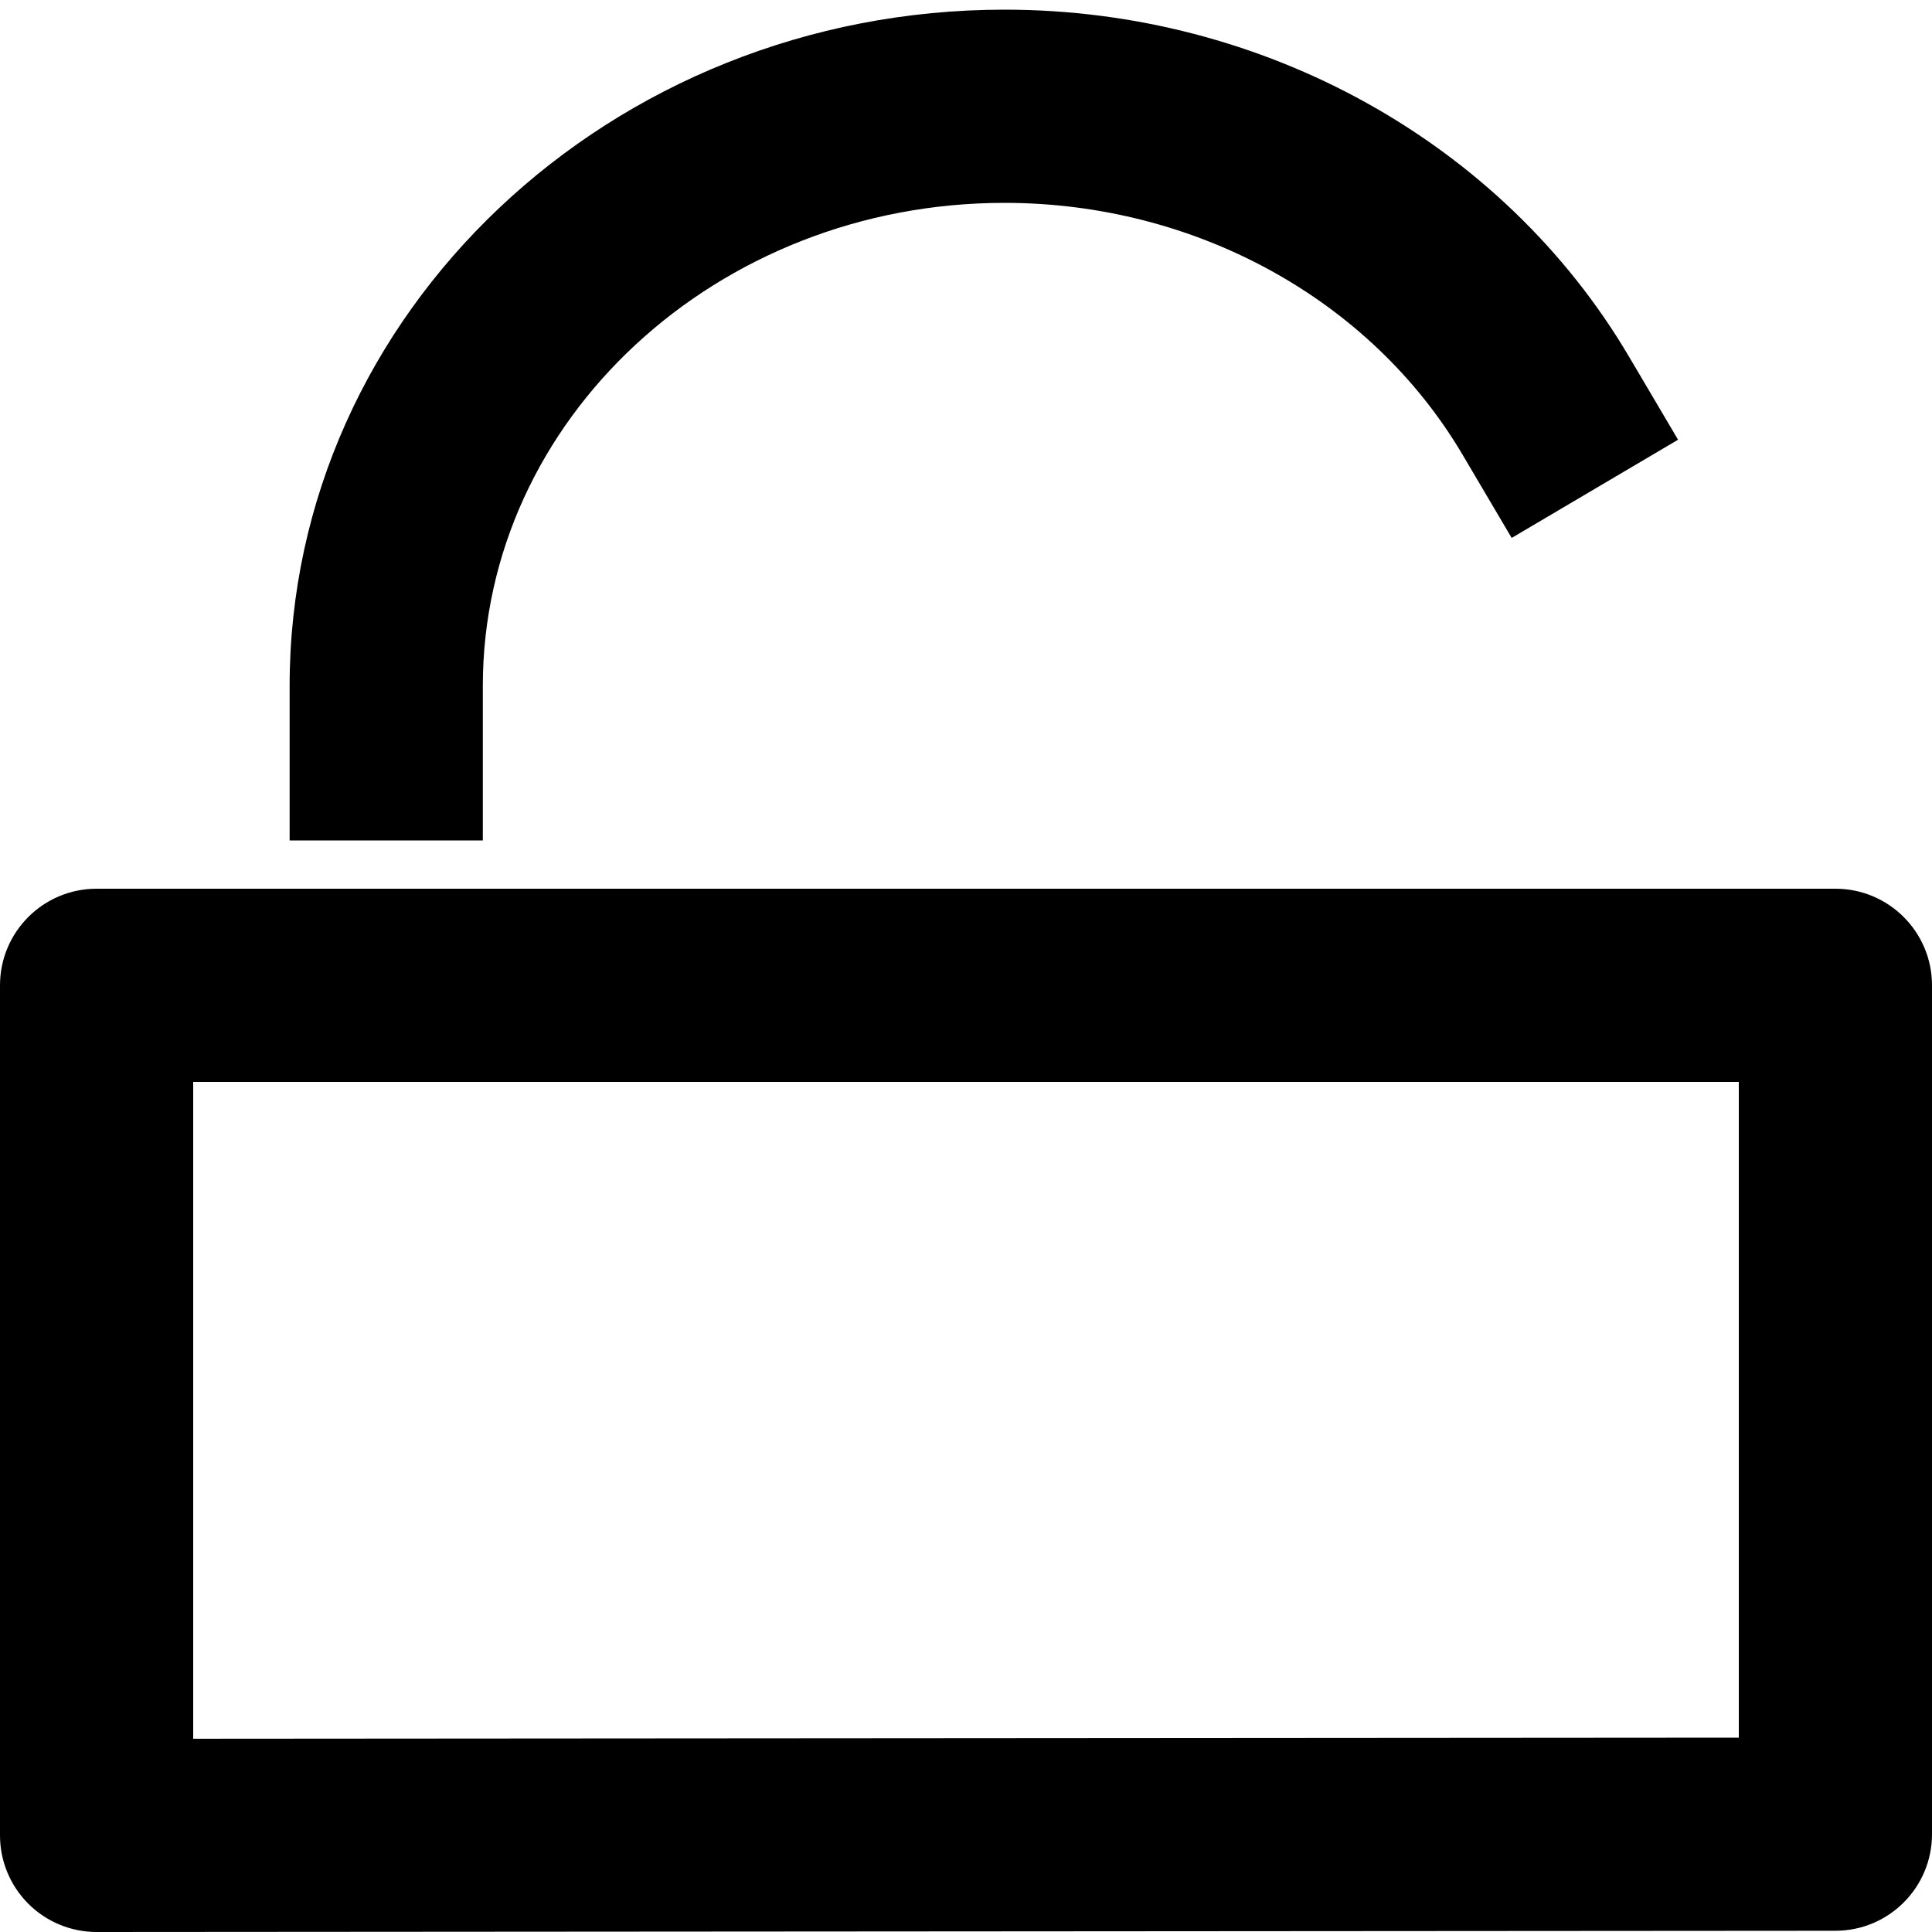
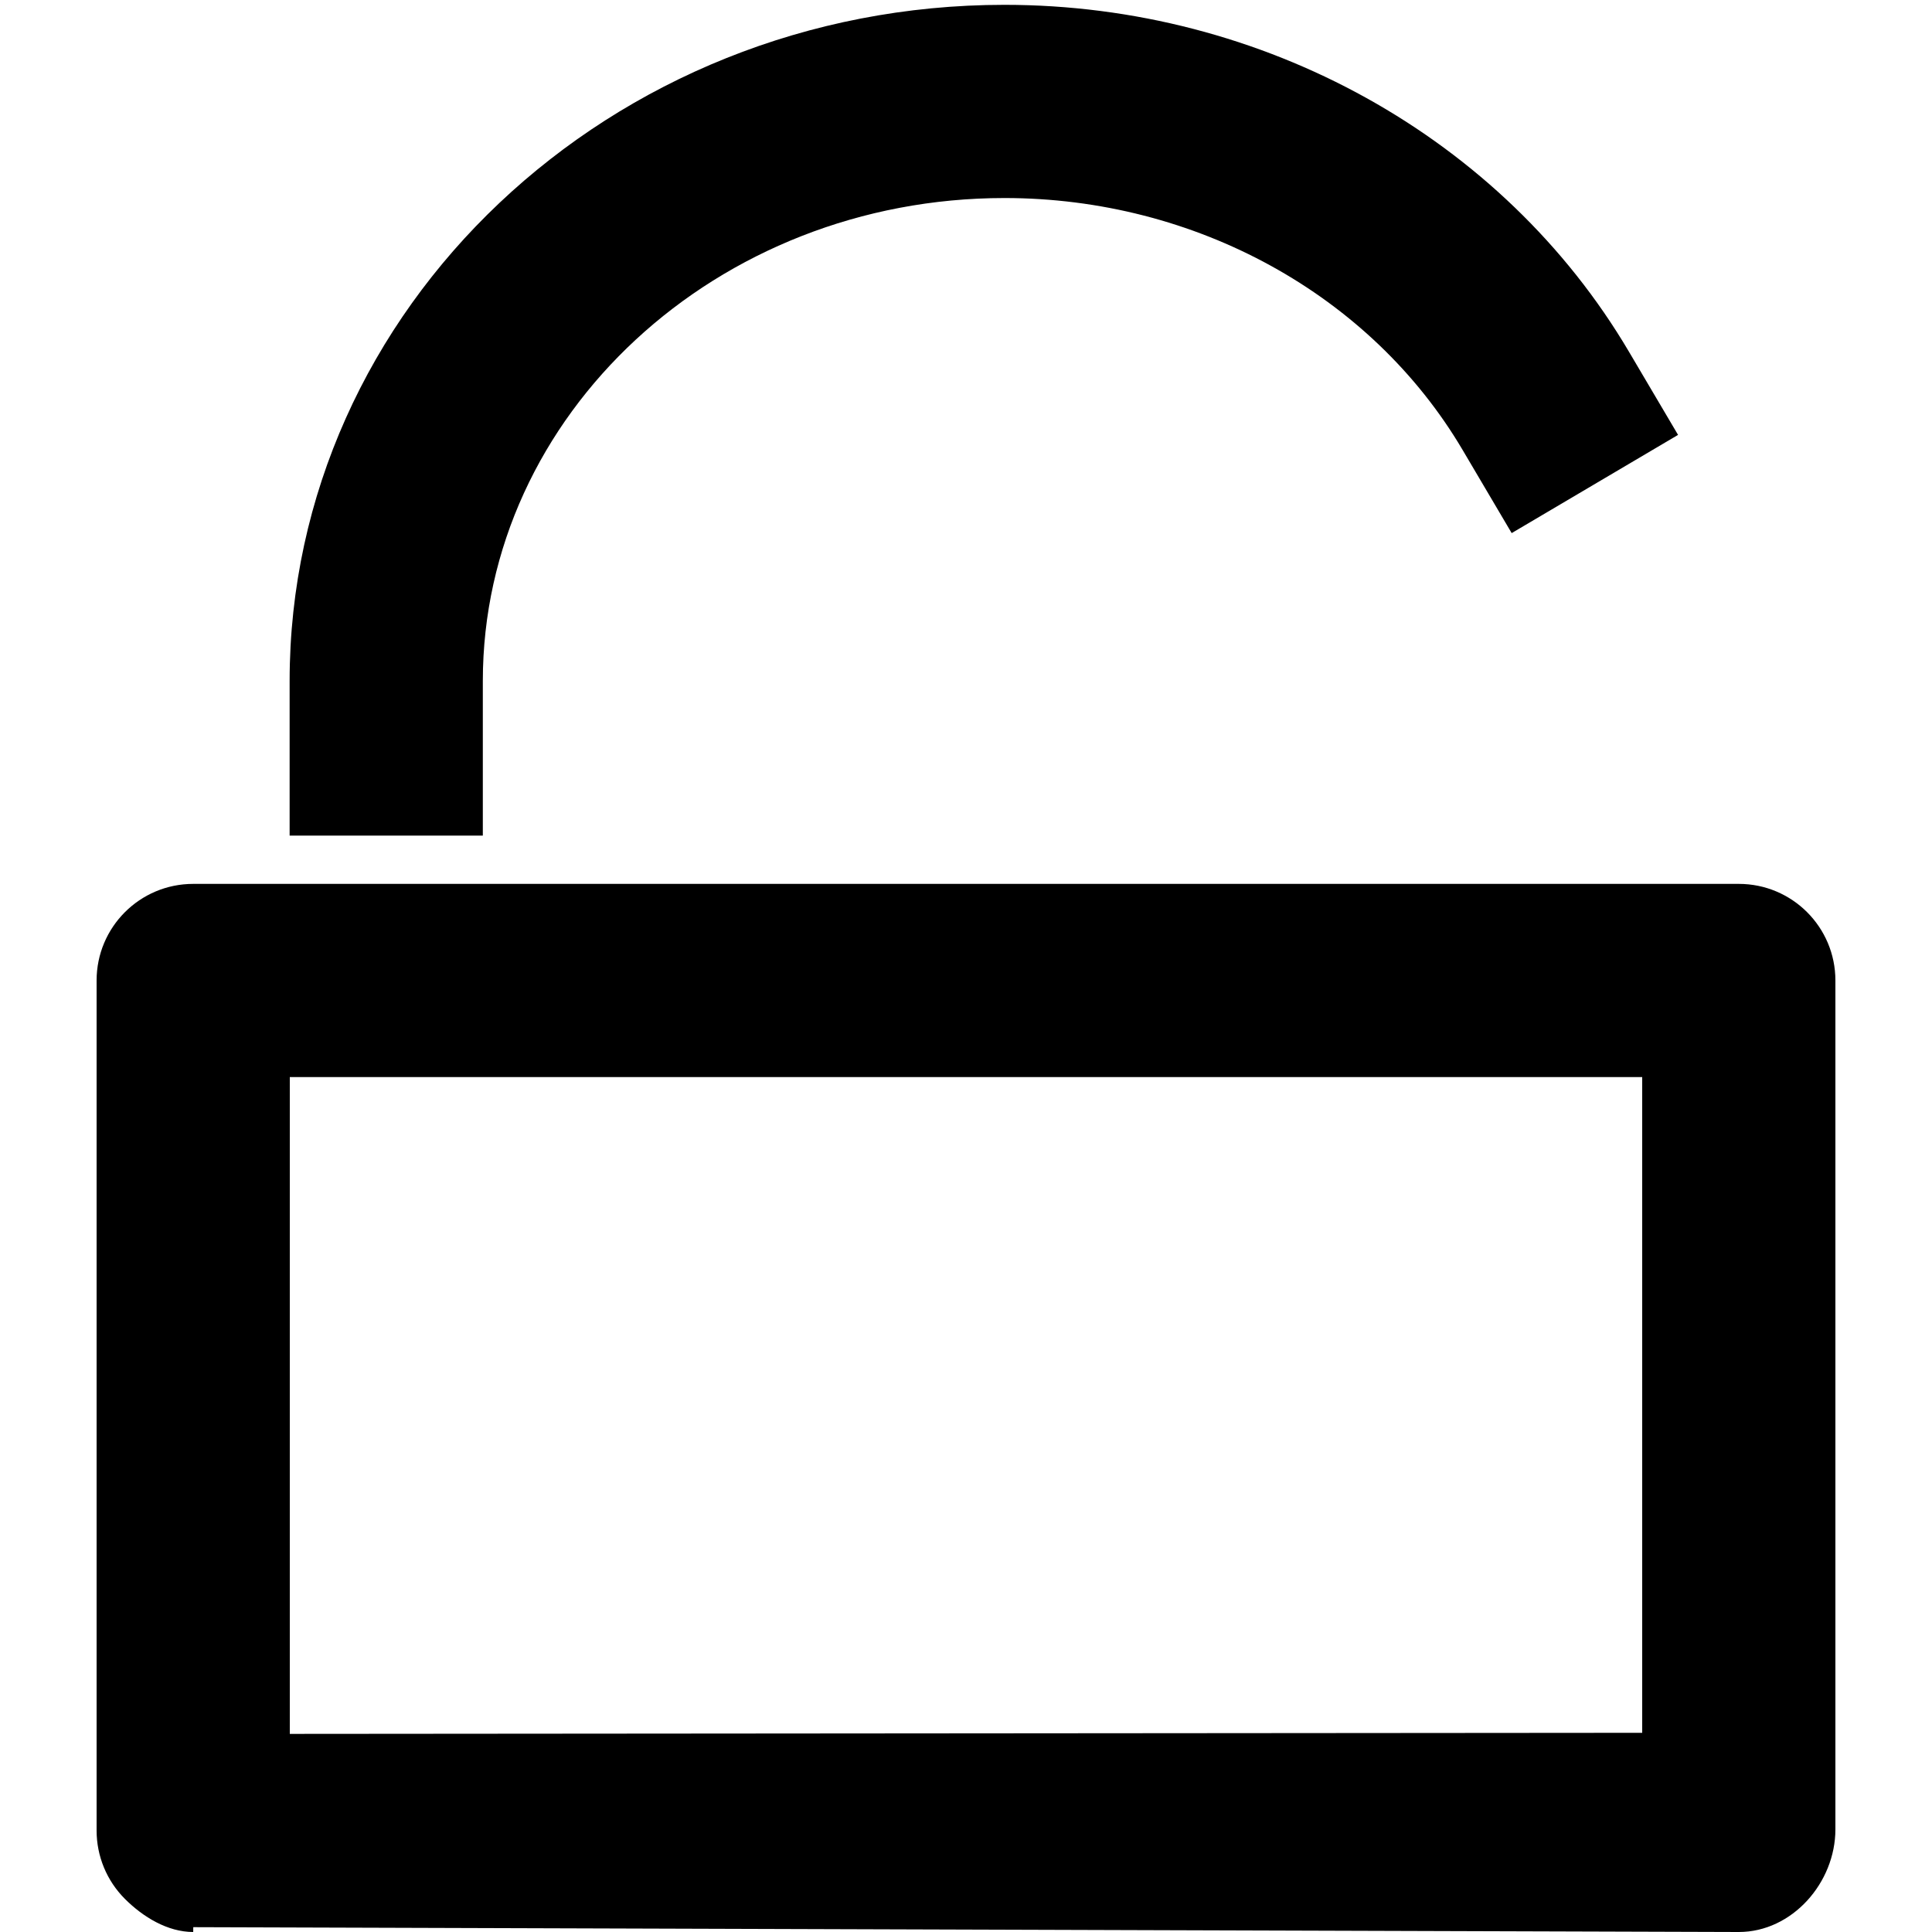
<svg xmlns="http://www.w3.org/2000/svg" version="1.1" x="0px" y="0px" width="100px" height="100px" viewBox="0 0 100 100" enable-background="new 0 0 100 100" xml:space="preserve">
  <g id="Layer_3" display="none">
</g>
  <g id="Your_Icon">
</g>
  <g id="Layer_4">
-     <path d="M5,100c-1.325,0-2.597-0.526-3.534-1.463C0.527,97.599,0,96.327,0,95V51c0-2.761,2.238-5,5-5h90c2.762,0,5,2.239,5,5   v43.936c0,2.76-2.236,4.998-4.996,5l-90,0.064C5.002,100,5.001,100,5,100z M10,56v33.997l80-0.057V56H10z" />
-     <path d="M24.991,43.5h-10v-8c0-19.299,16.598-35,37-35c13.402,0,25.788,6.879,32.323,17.954l2.542,4.306l-8.612,5.083l-2.541-4.306   C70.957,15.495,61.871,10.5,51.991,10.5c-14.888,0-27,11.215-27,25V43.5z" />
+     <path d="M10,100c-1.325,0-2.597-0.776-3.534-1.713C5.527,97.349,5,96.077,5,94.75v-44c0-2.761,2.238-5,5-5h80c2.762,0,5,2.239,5,5   v43.936c0,2.76-2.236,5.312-4.996,5.314l-80-0.25C10.003,99.75,10.001,100,10,100z M15,55.75v33.996l70-0.056V55.75H15z" />
+     <path d="M24.991,43.25h-10v-8c0-19.299,16.598-35,37-35c13.402,0,25.788,6.879,32.323,17.954l2.542,4.306l-8.612,5.083   l-2.541-4.306C70.957,15.245,61.871,10.25,51.991,10.25c-14.888,0-27,11.215-27,25V43.25z" />
  </g>
</svg>
